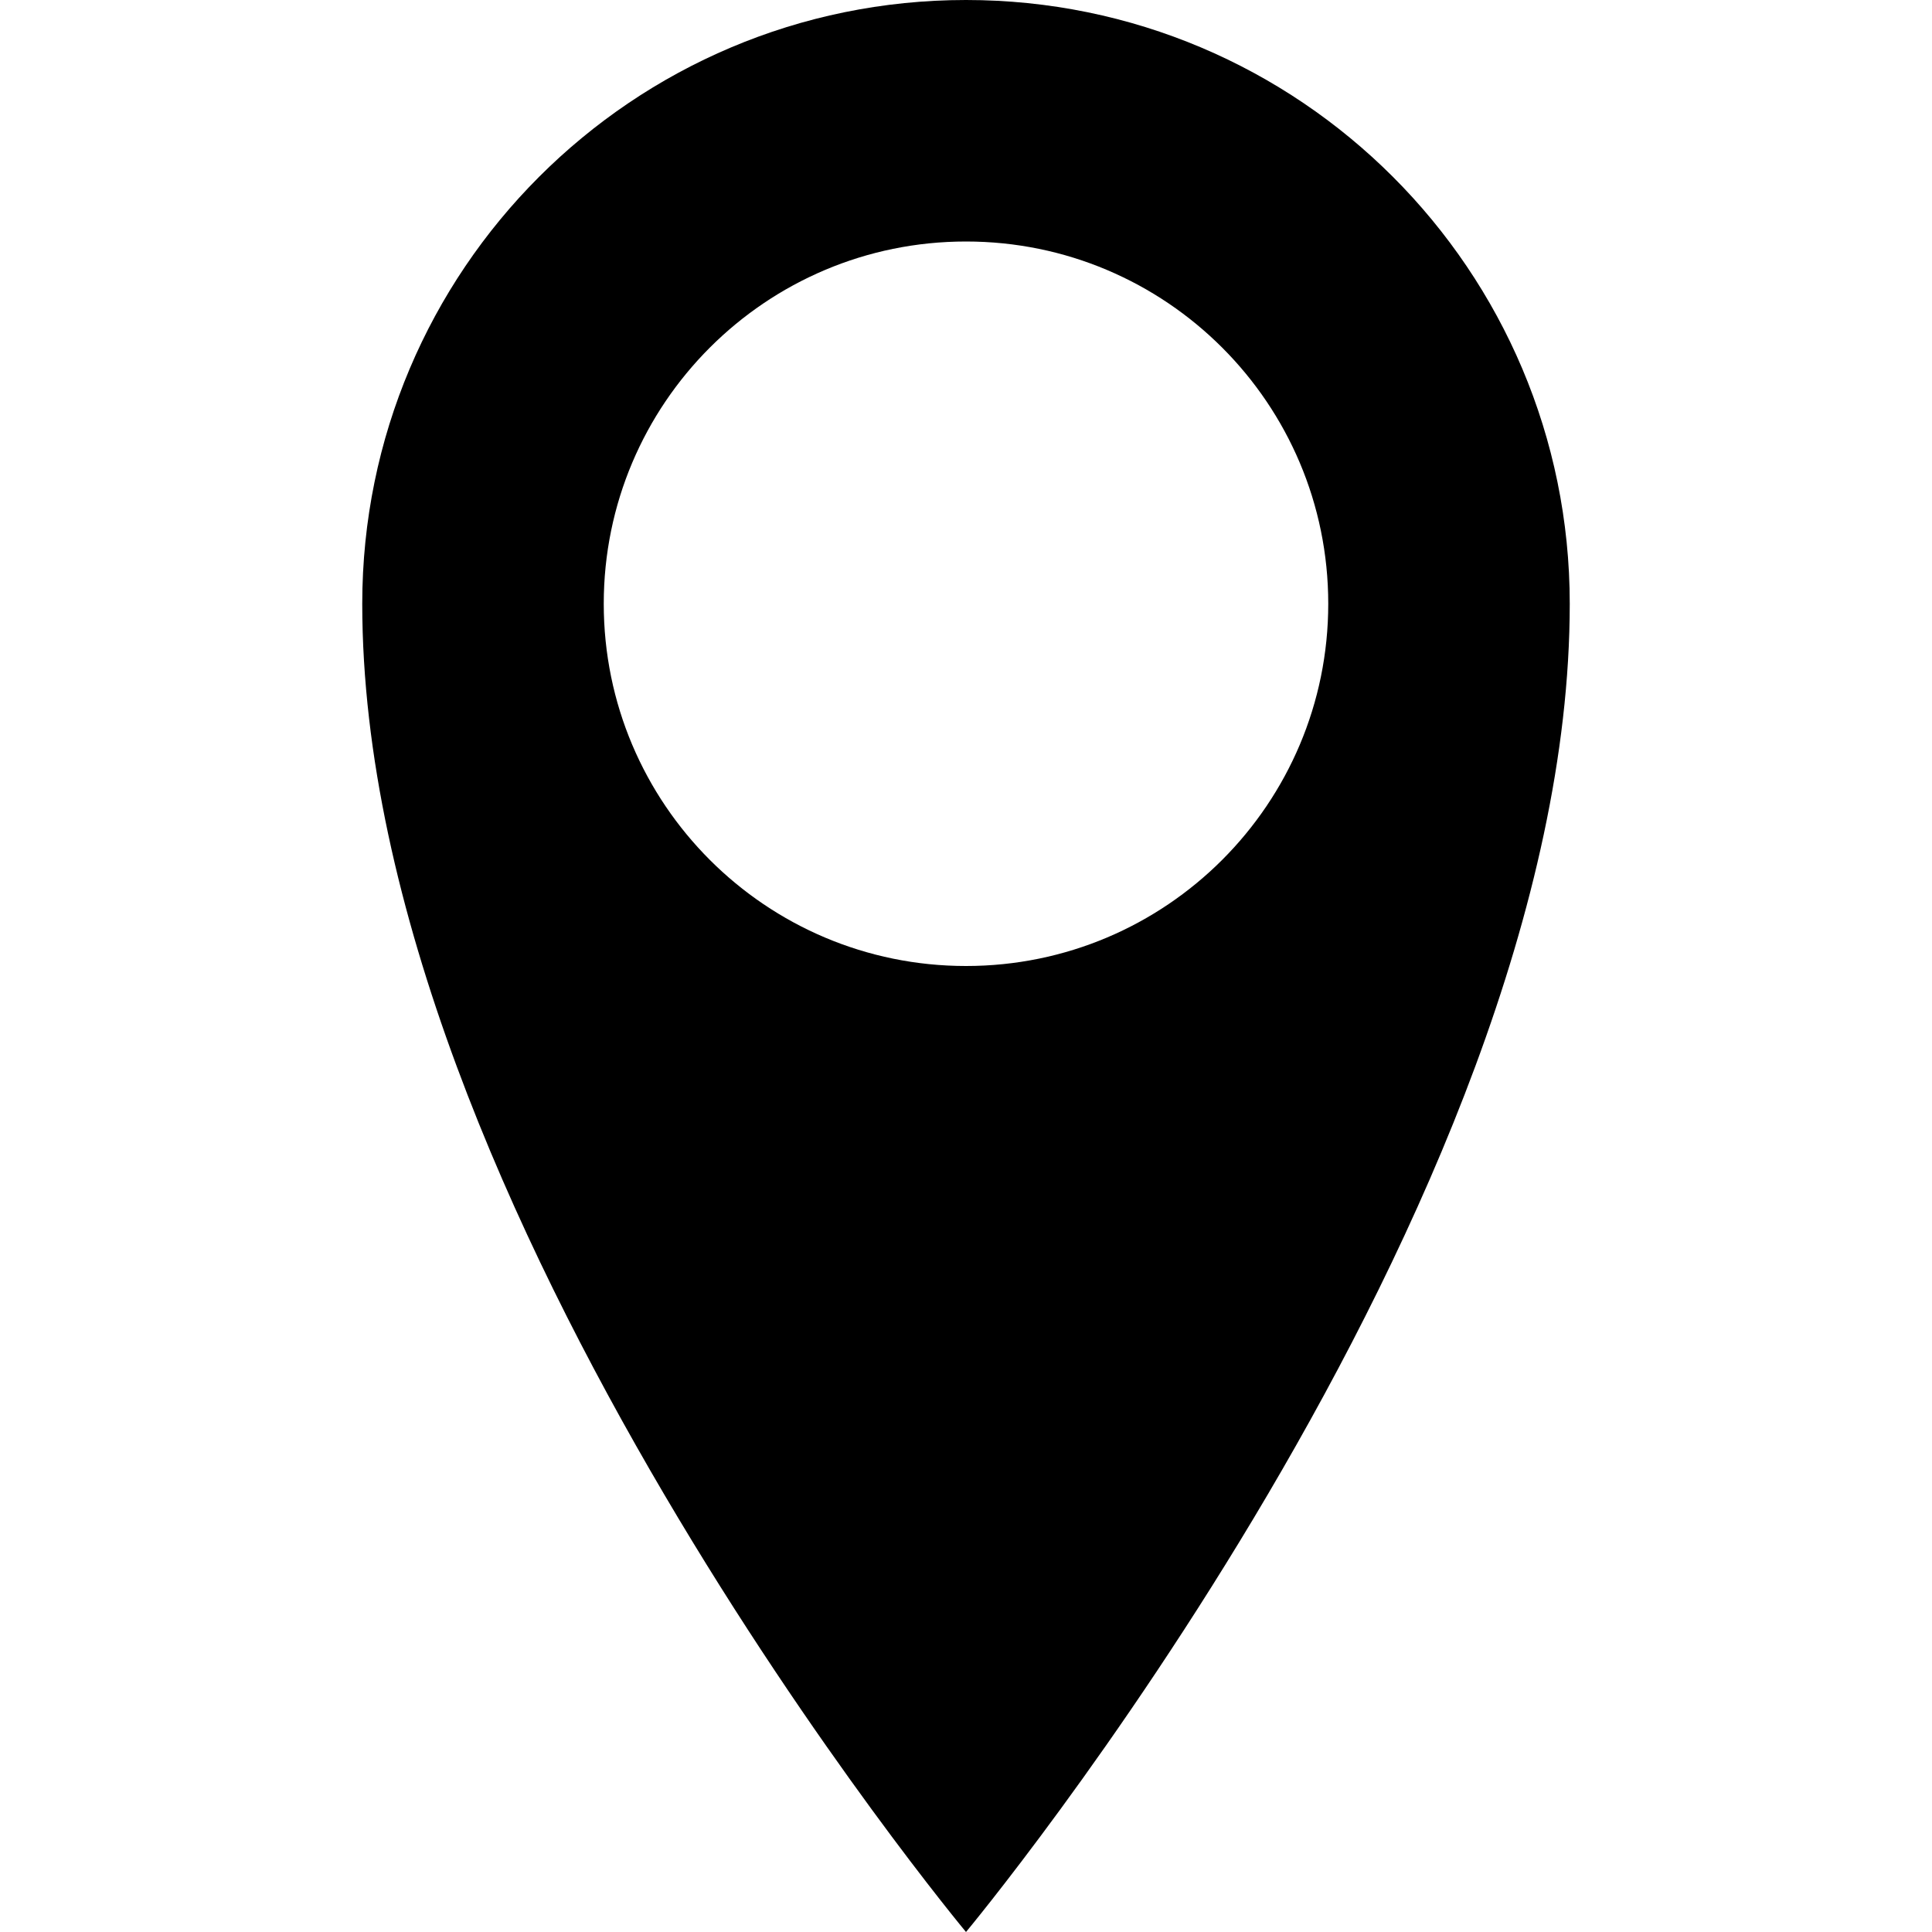
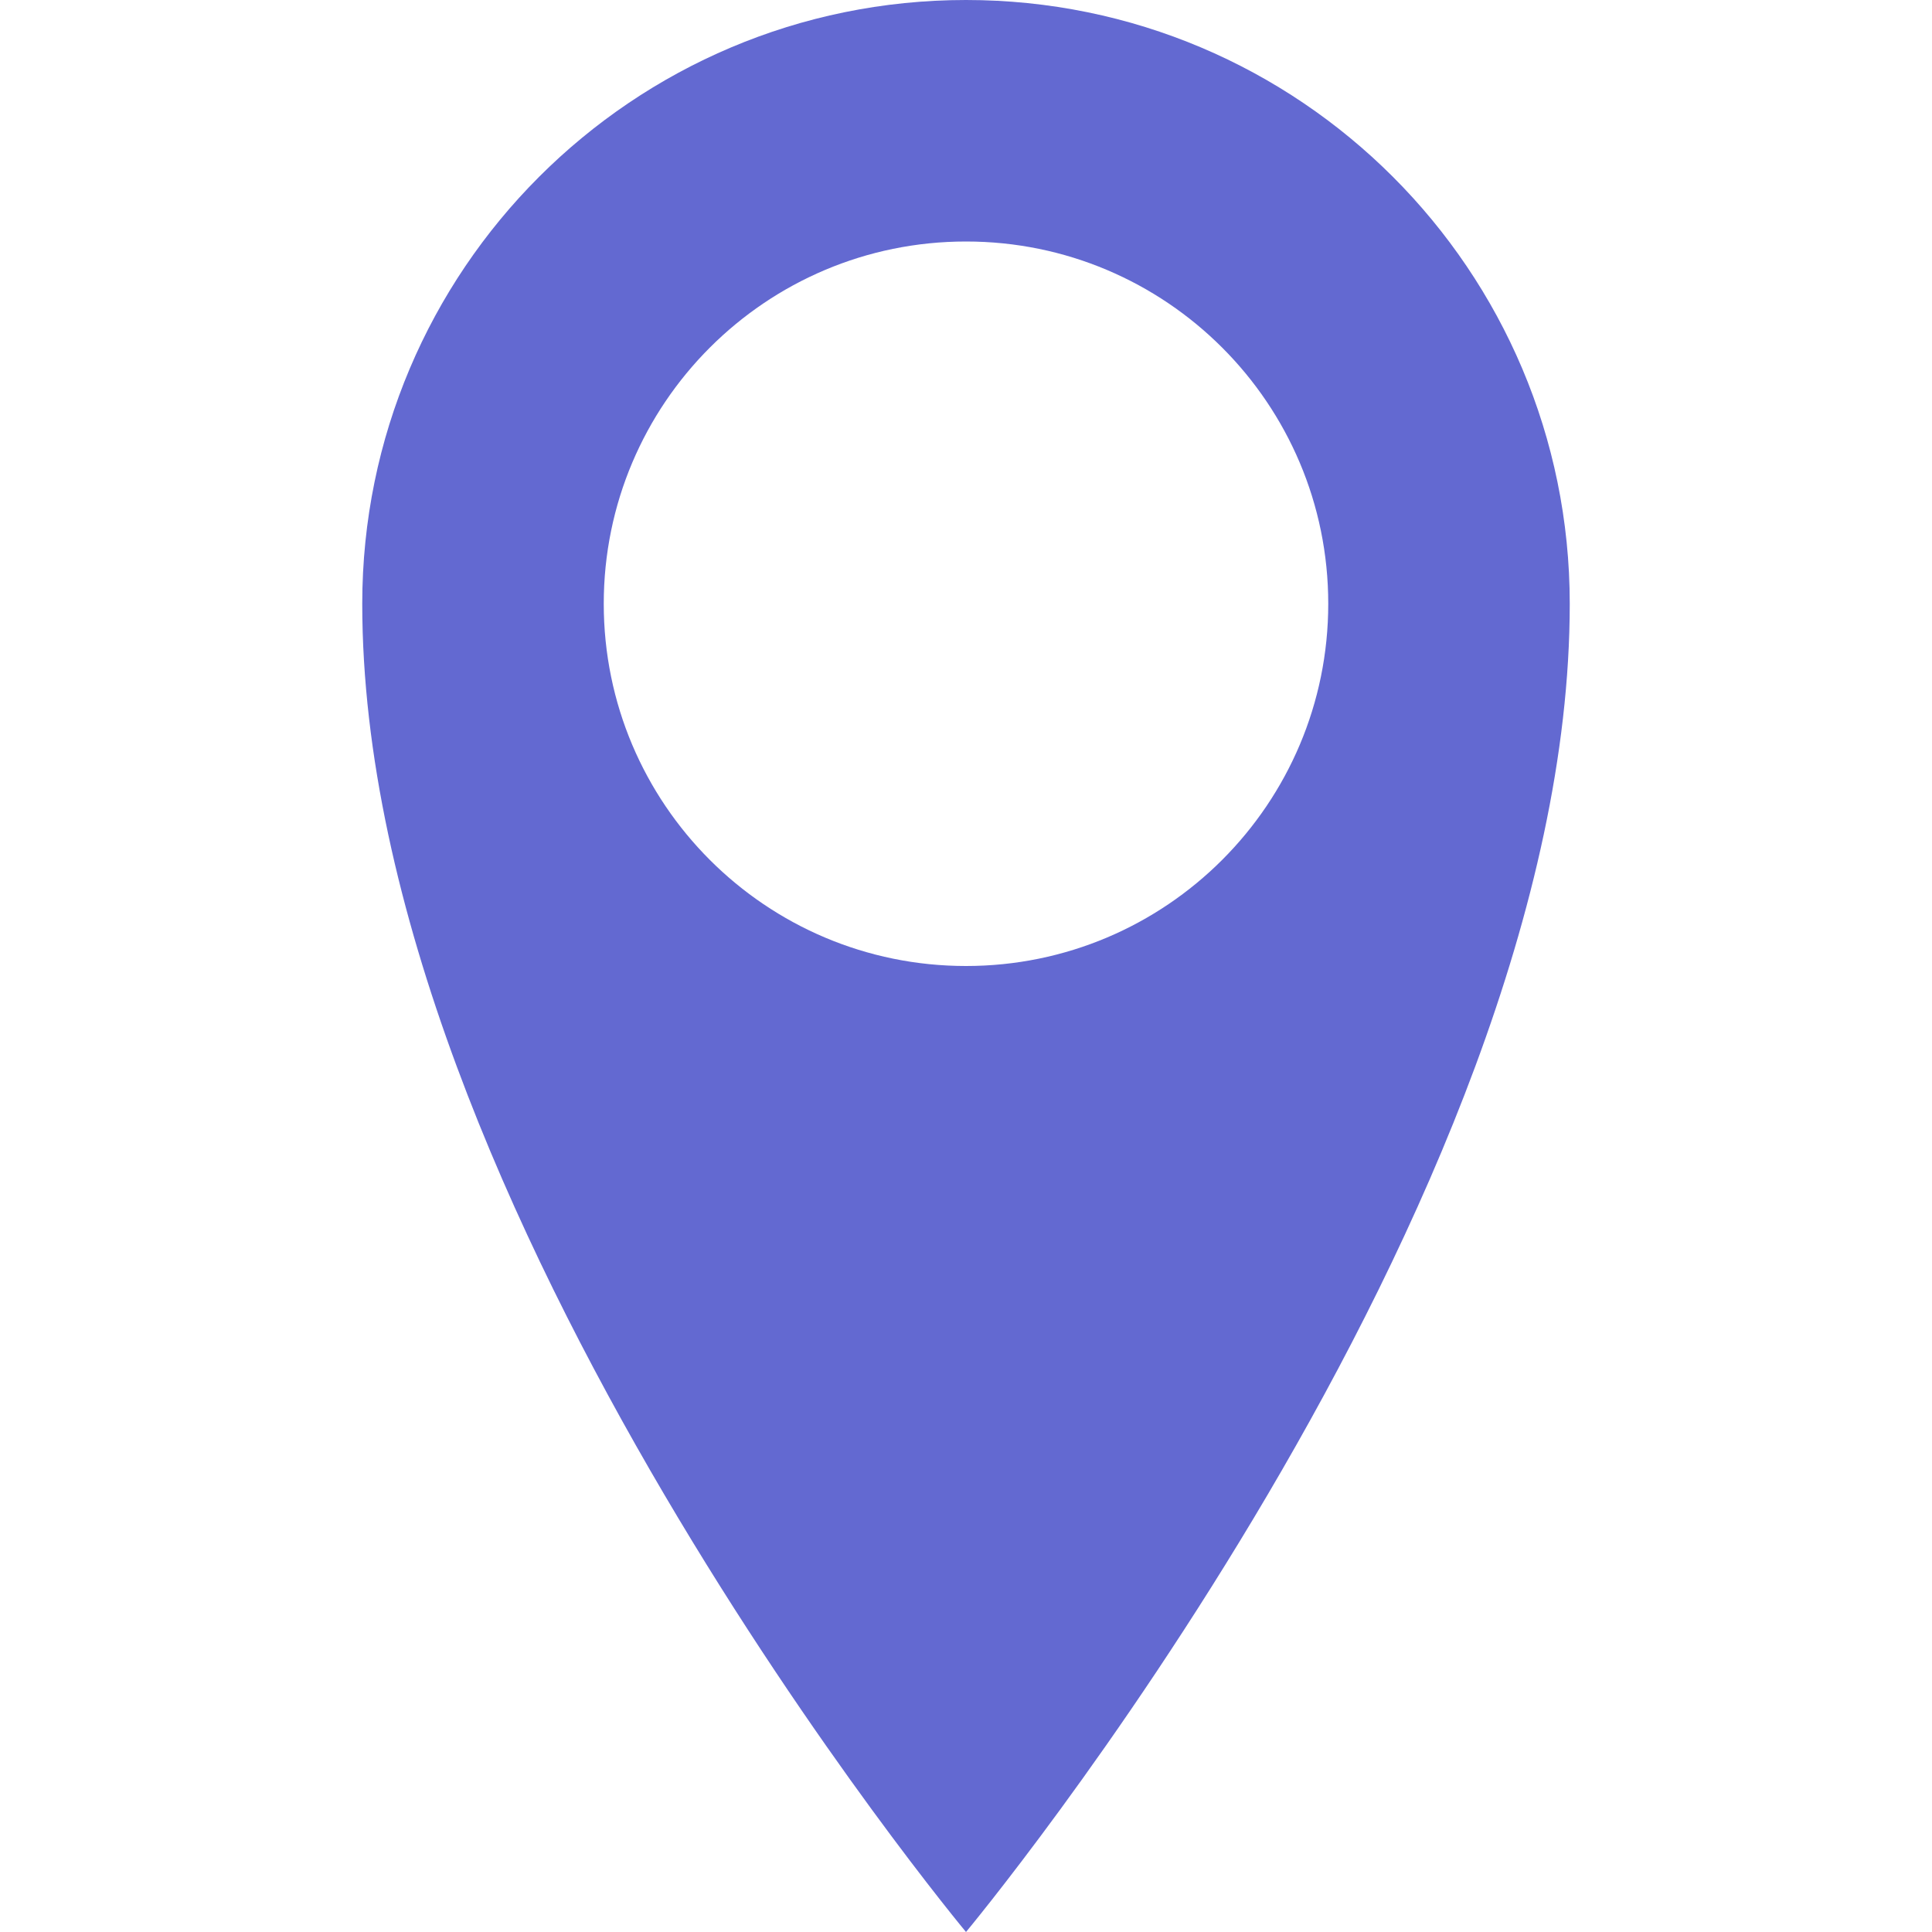
<svg xmlns="http://www.w3.org/2000/svg" version="1.1" width="32" height="32" viewBox="0 0 32 32">
-   <path d="M16 0c-5.523 0-10 4.477-10 10 0 10 10 22 10 22s10-12 10-22c0-5.523-4.477-10-10-10zM16 16c-3.314 0-6-2.686-6-6s2.686-6 6-6 6 2.686 6 6-2.686 6-6 6z" />
+   <path fill="#6369D1" d="M16 0c-5.523 0-10 4.477-10 10 0 10 10 22 10 22s10-12 10-22c0-5.523-4.477-10-10-10zM16 16c-3.314 0-6-2.686-6-6s2.686-6 6-6 6 2.686 6 6-2.686 6-6 6z" />
</svg>
